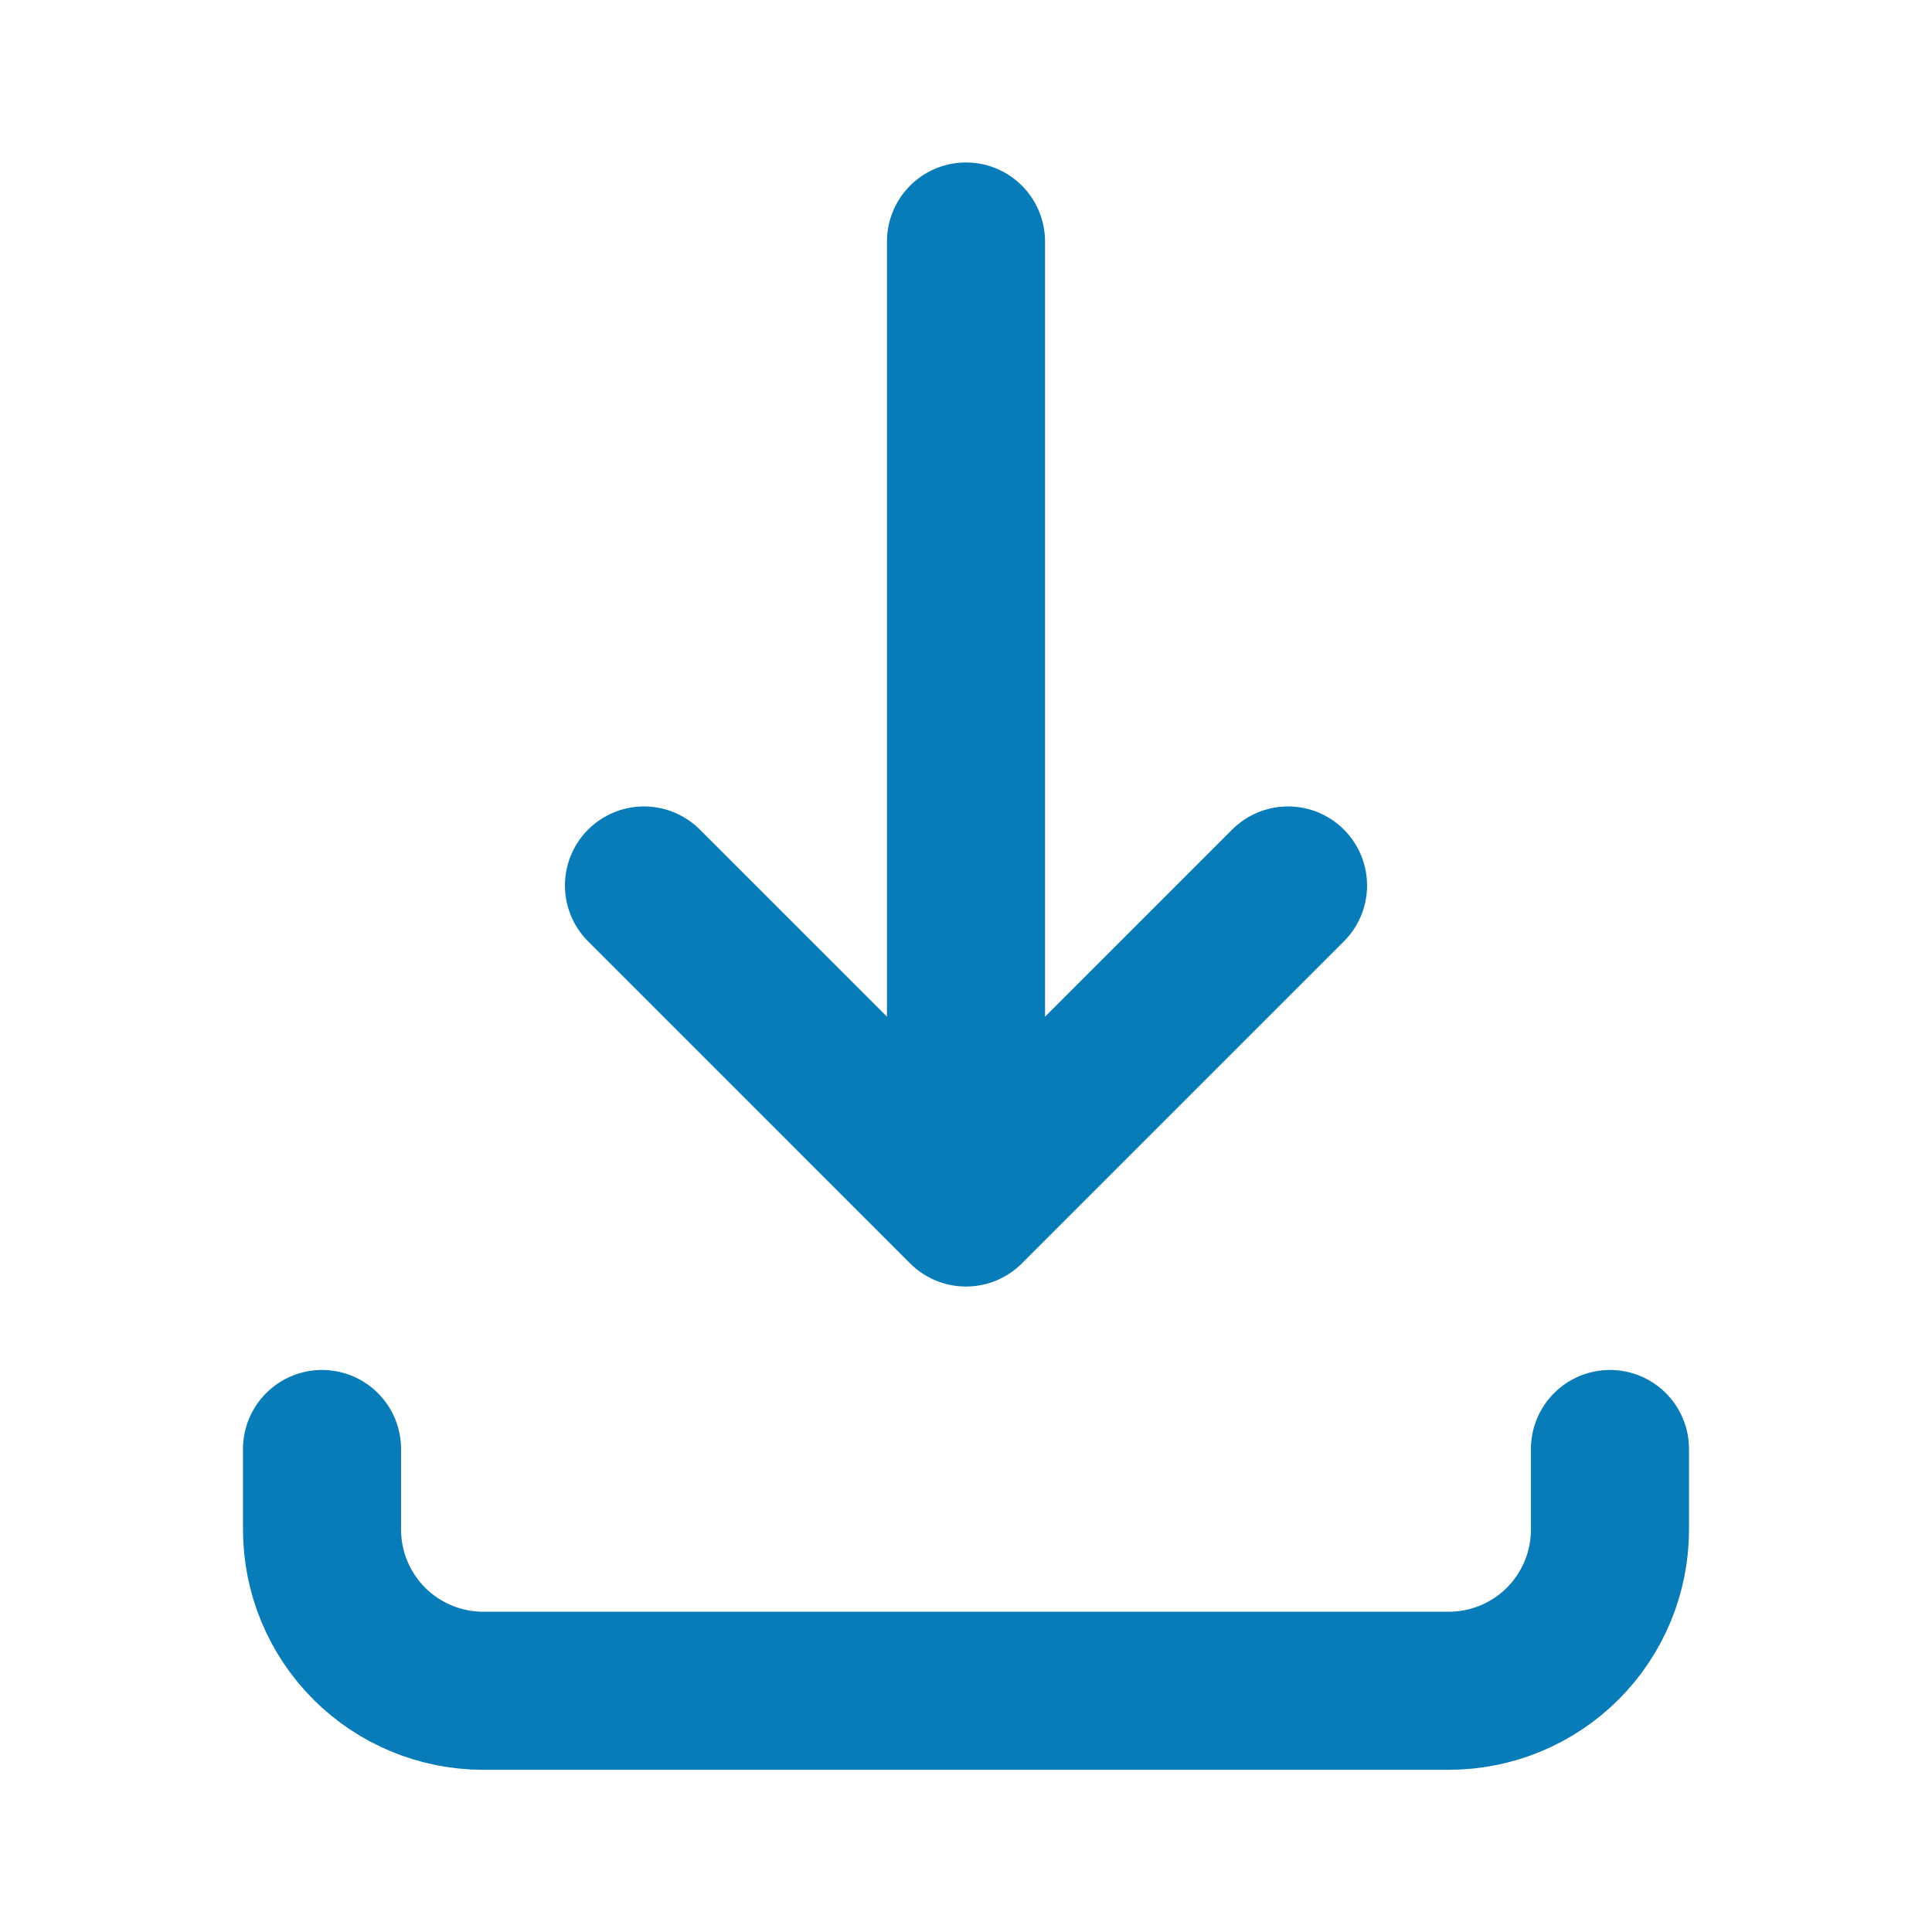
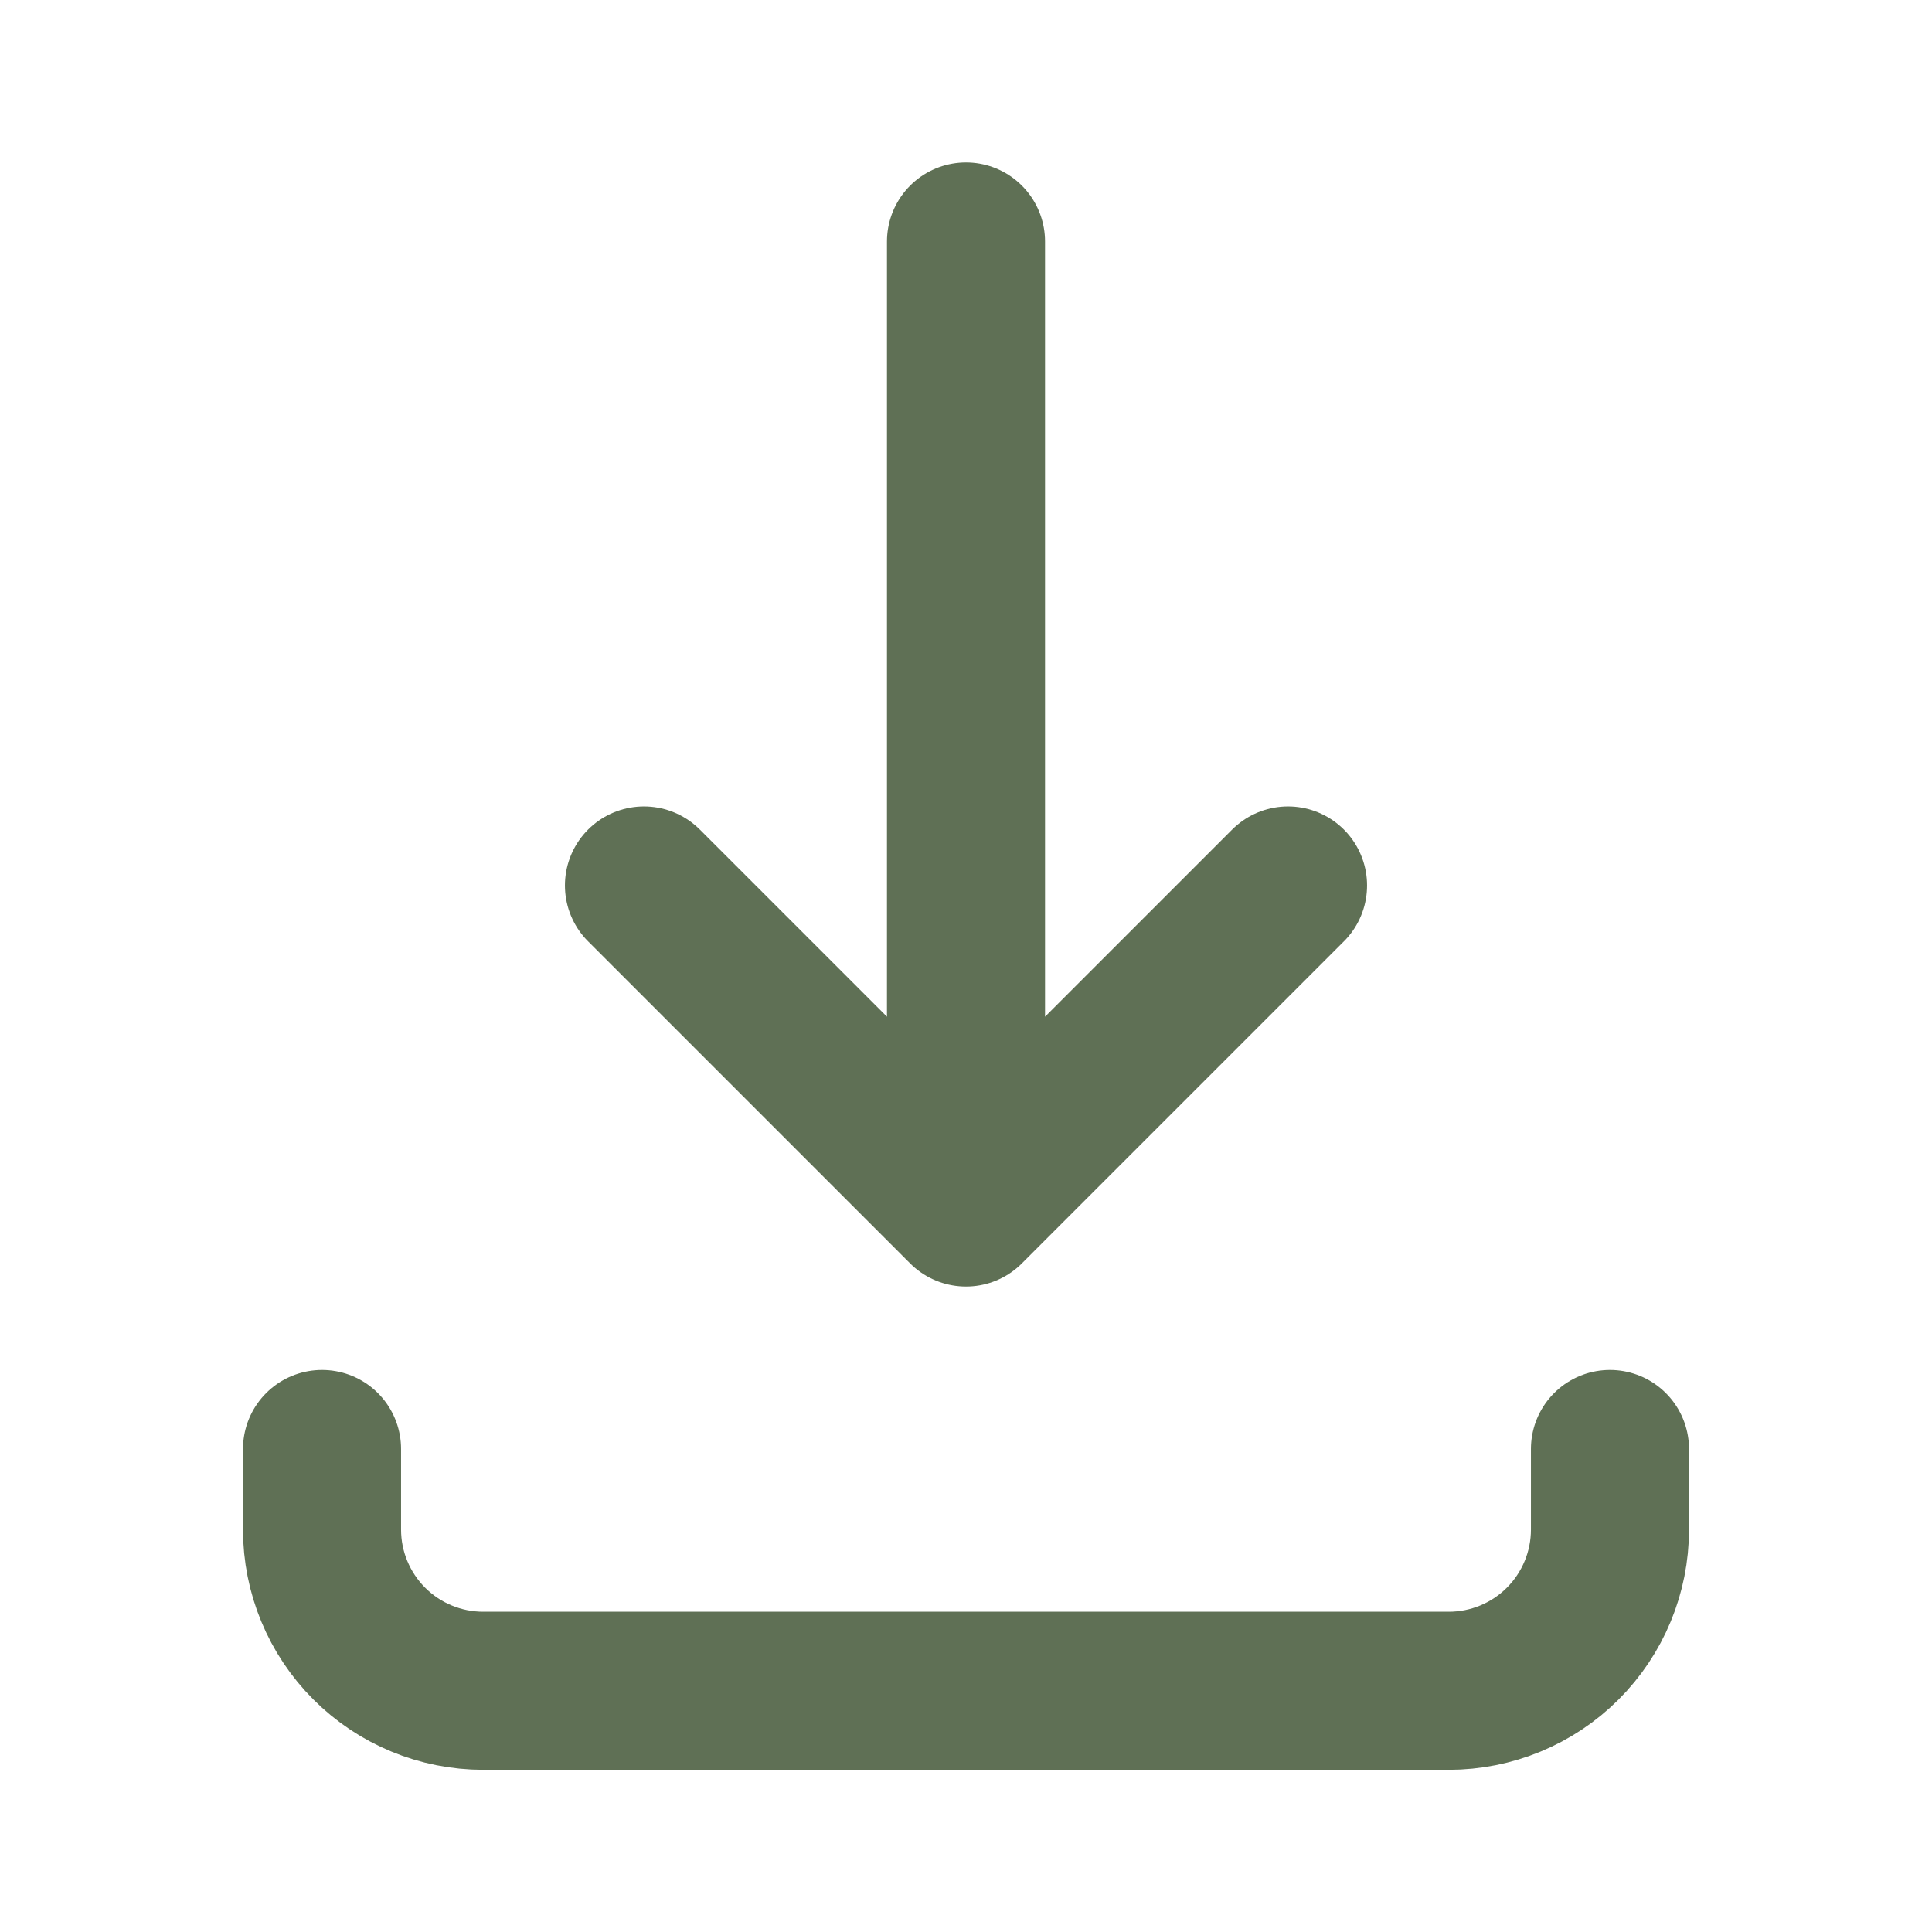
<svg xmlns="http://www.w3.org/2000/svg" width="22" height="22" viewBox="0 0 22 22" fill="none">
-   <path d="M11 13.75V2.75M11 13.75L7.333 10.083M11 13.75L14.667 10.083M3.667 16.5V17.417C3.667 17.904 3.86 18.371 4.205 18.716C4.549 19.06 5.016 19.253 5.503 19.253H16.497C16.984 19.253 17.451 19.06 17.795 18.716C18.14 18.371 18.333 17.904 18.333 17.417V16.5" stroke="#087CB9" stroke-width="1.8" stroke-linecap="round" stroke-linejoin="round" />
+   <path d="M11 13.75V2.75M11 13.75L7.333 10.083M11 13.75L14.667 10.083M3.667 16.5V17.417C3.667 17.904 3.86 18.371 4.205 18.716C4.549 19.06 5.016 19.253 5.503 19.253H16.497C16.984 19.253 17.451 19.06 17.795 18.716C18.14 18.371 18.333 17.904 18.333 17.417V16.5" stroke="#5F7055" stroke-width="1.8" stroke-linecap="round" stroke-linejoin="round" />
</svg>
